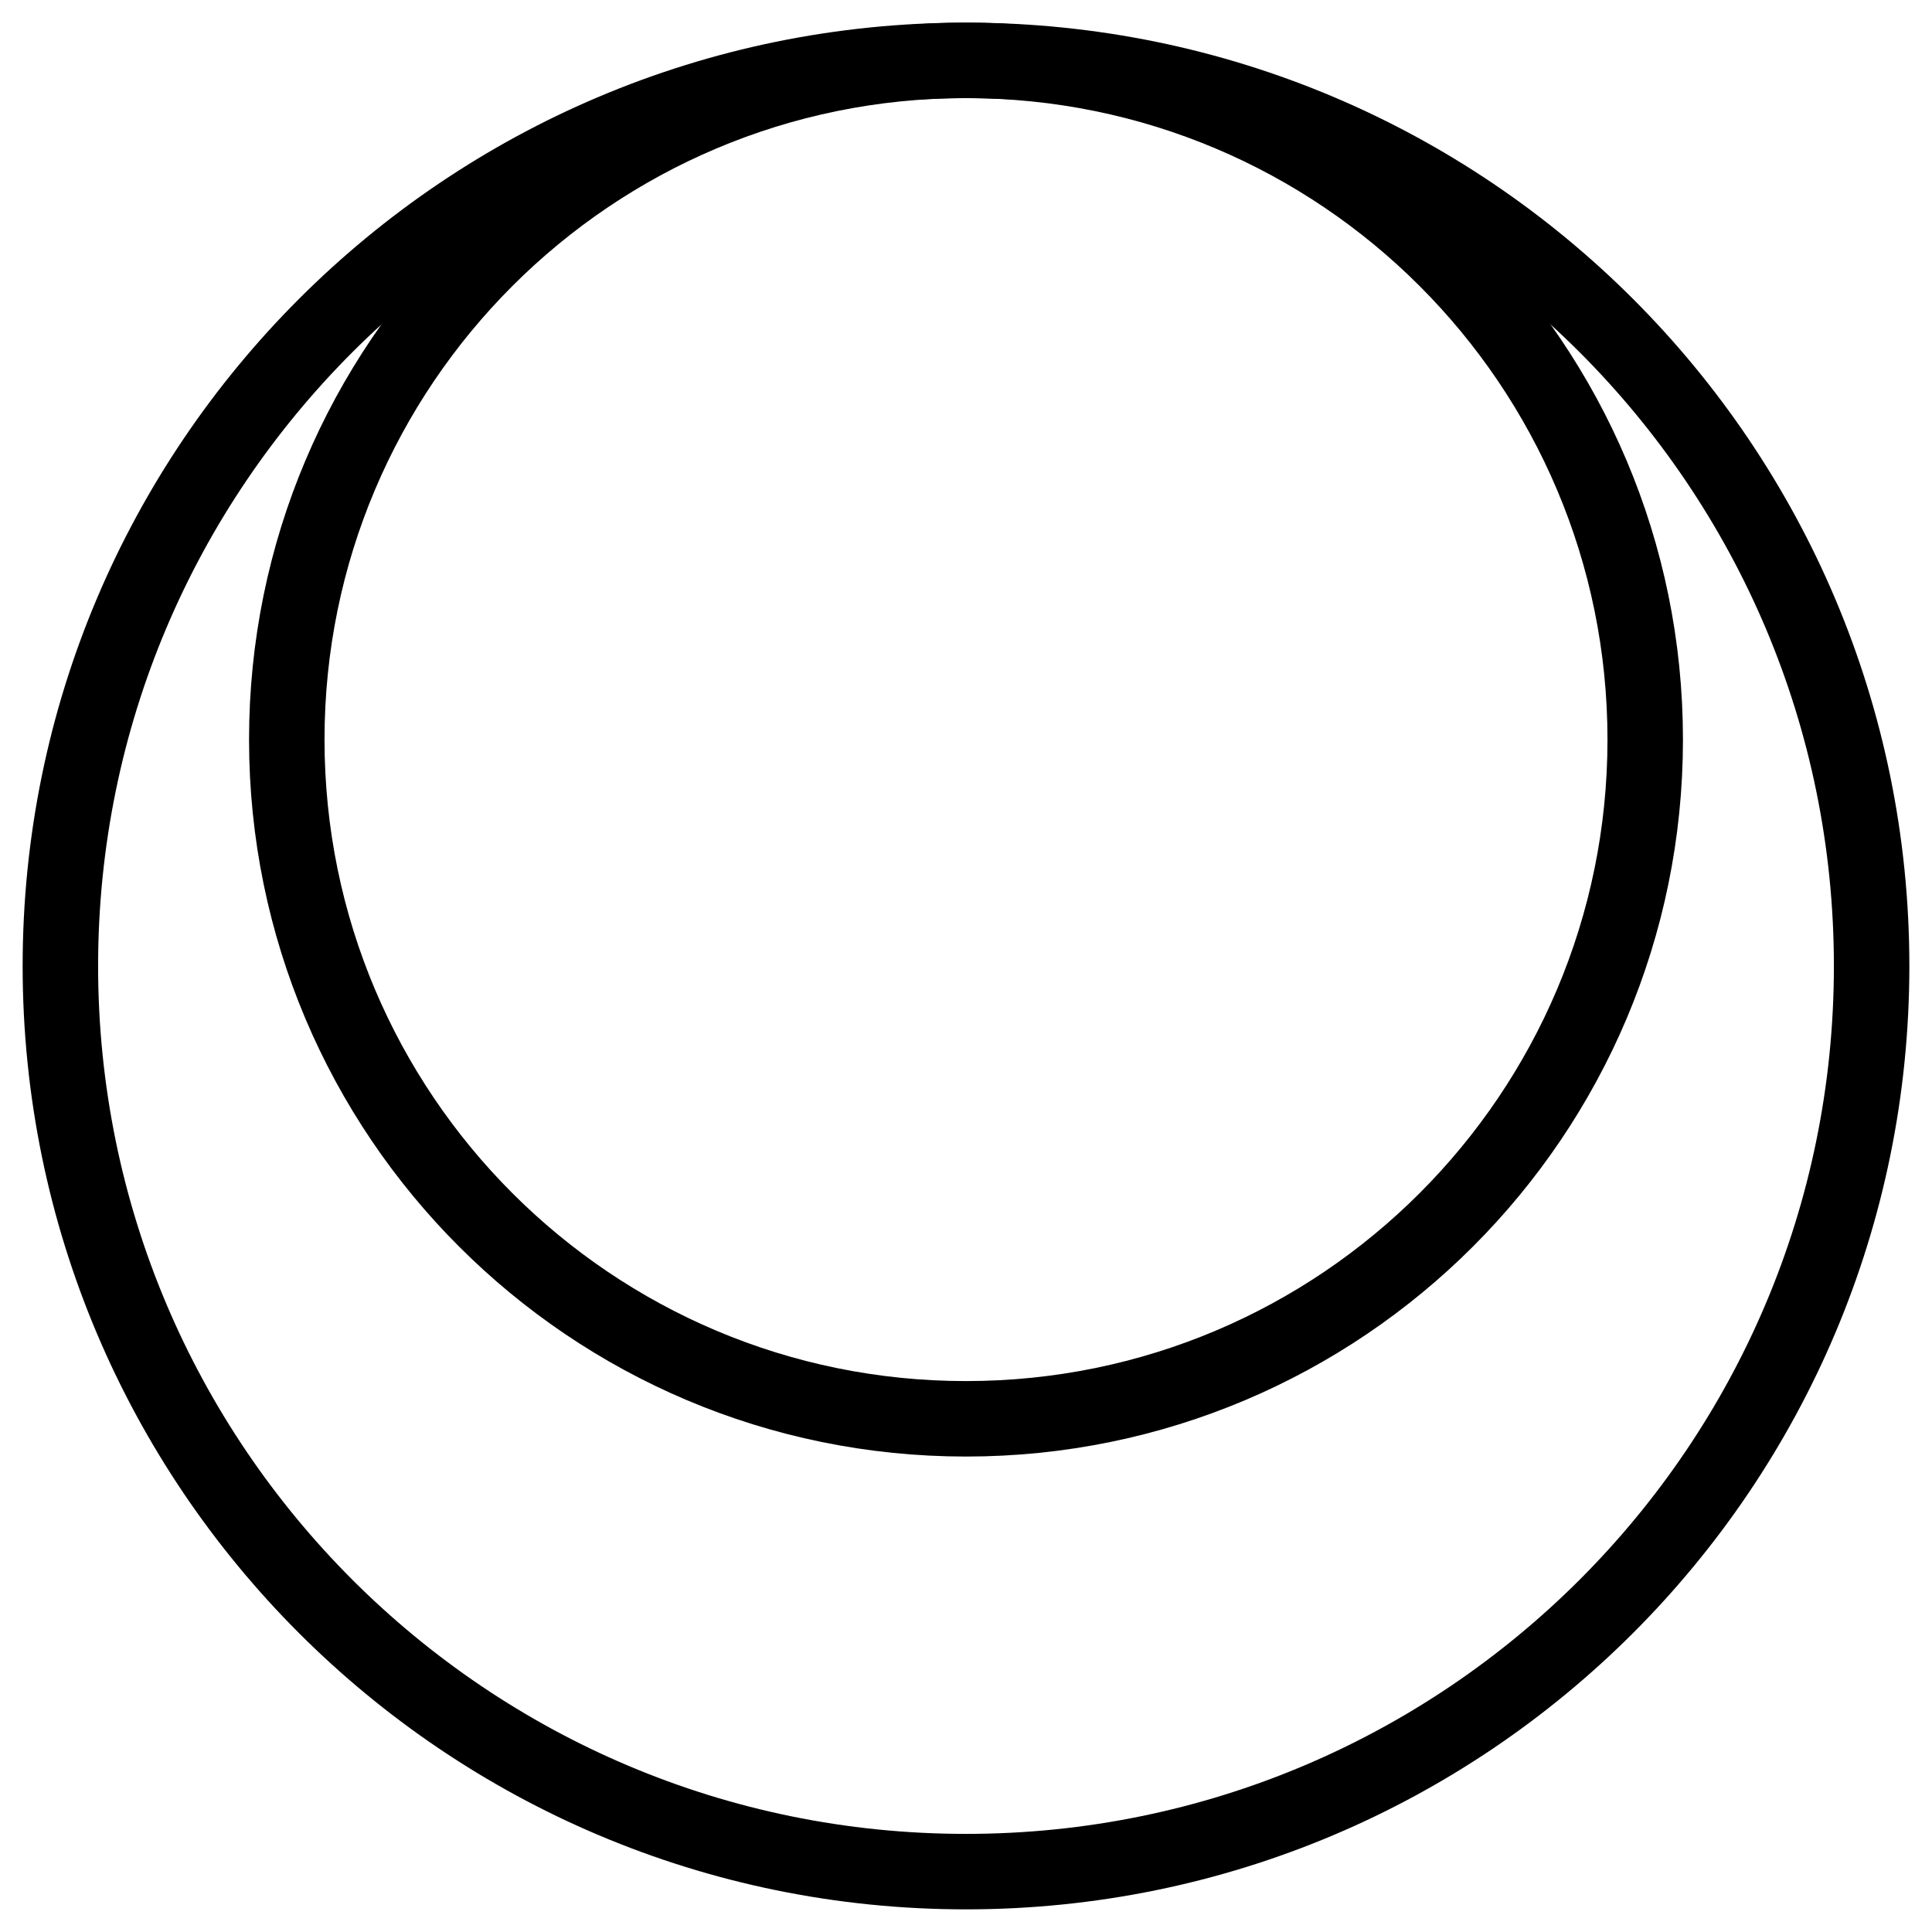
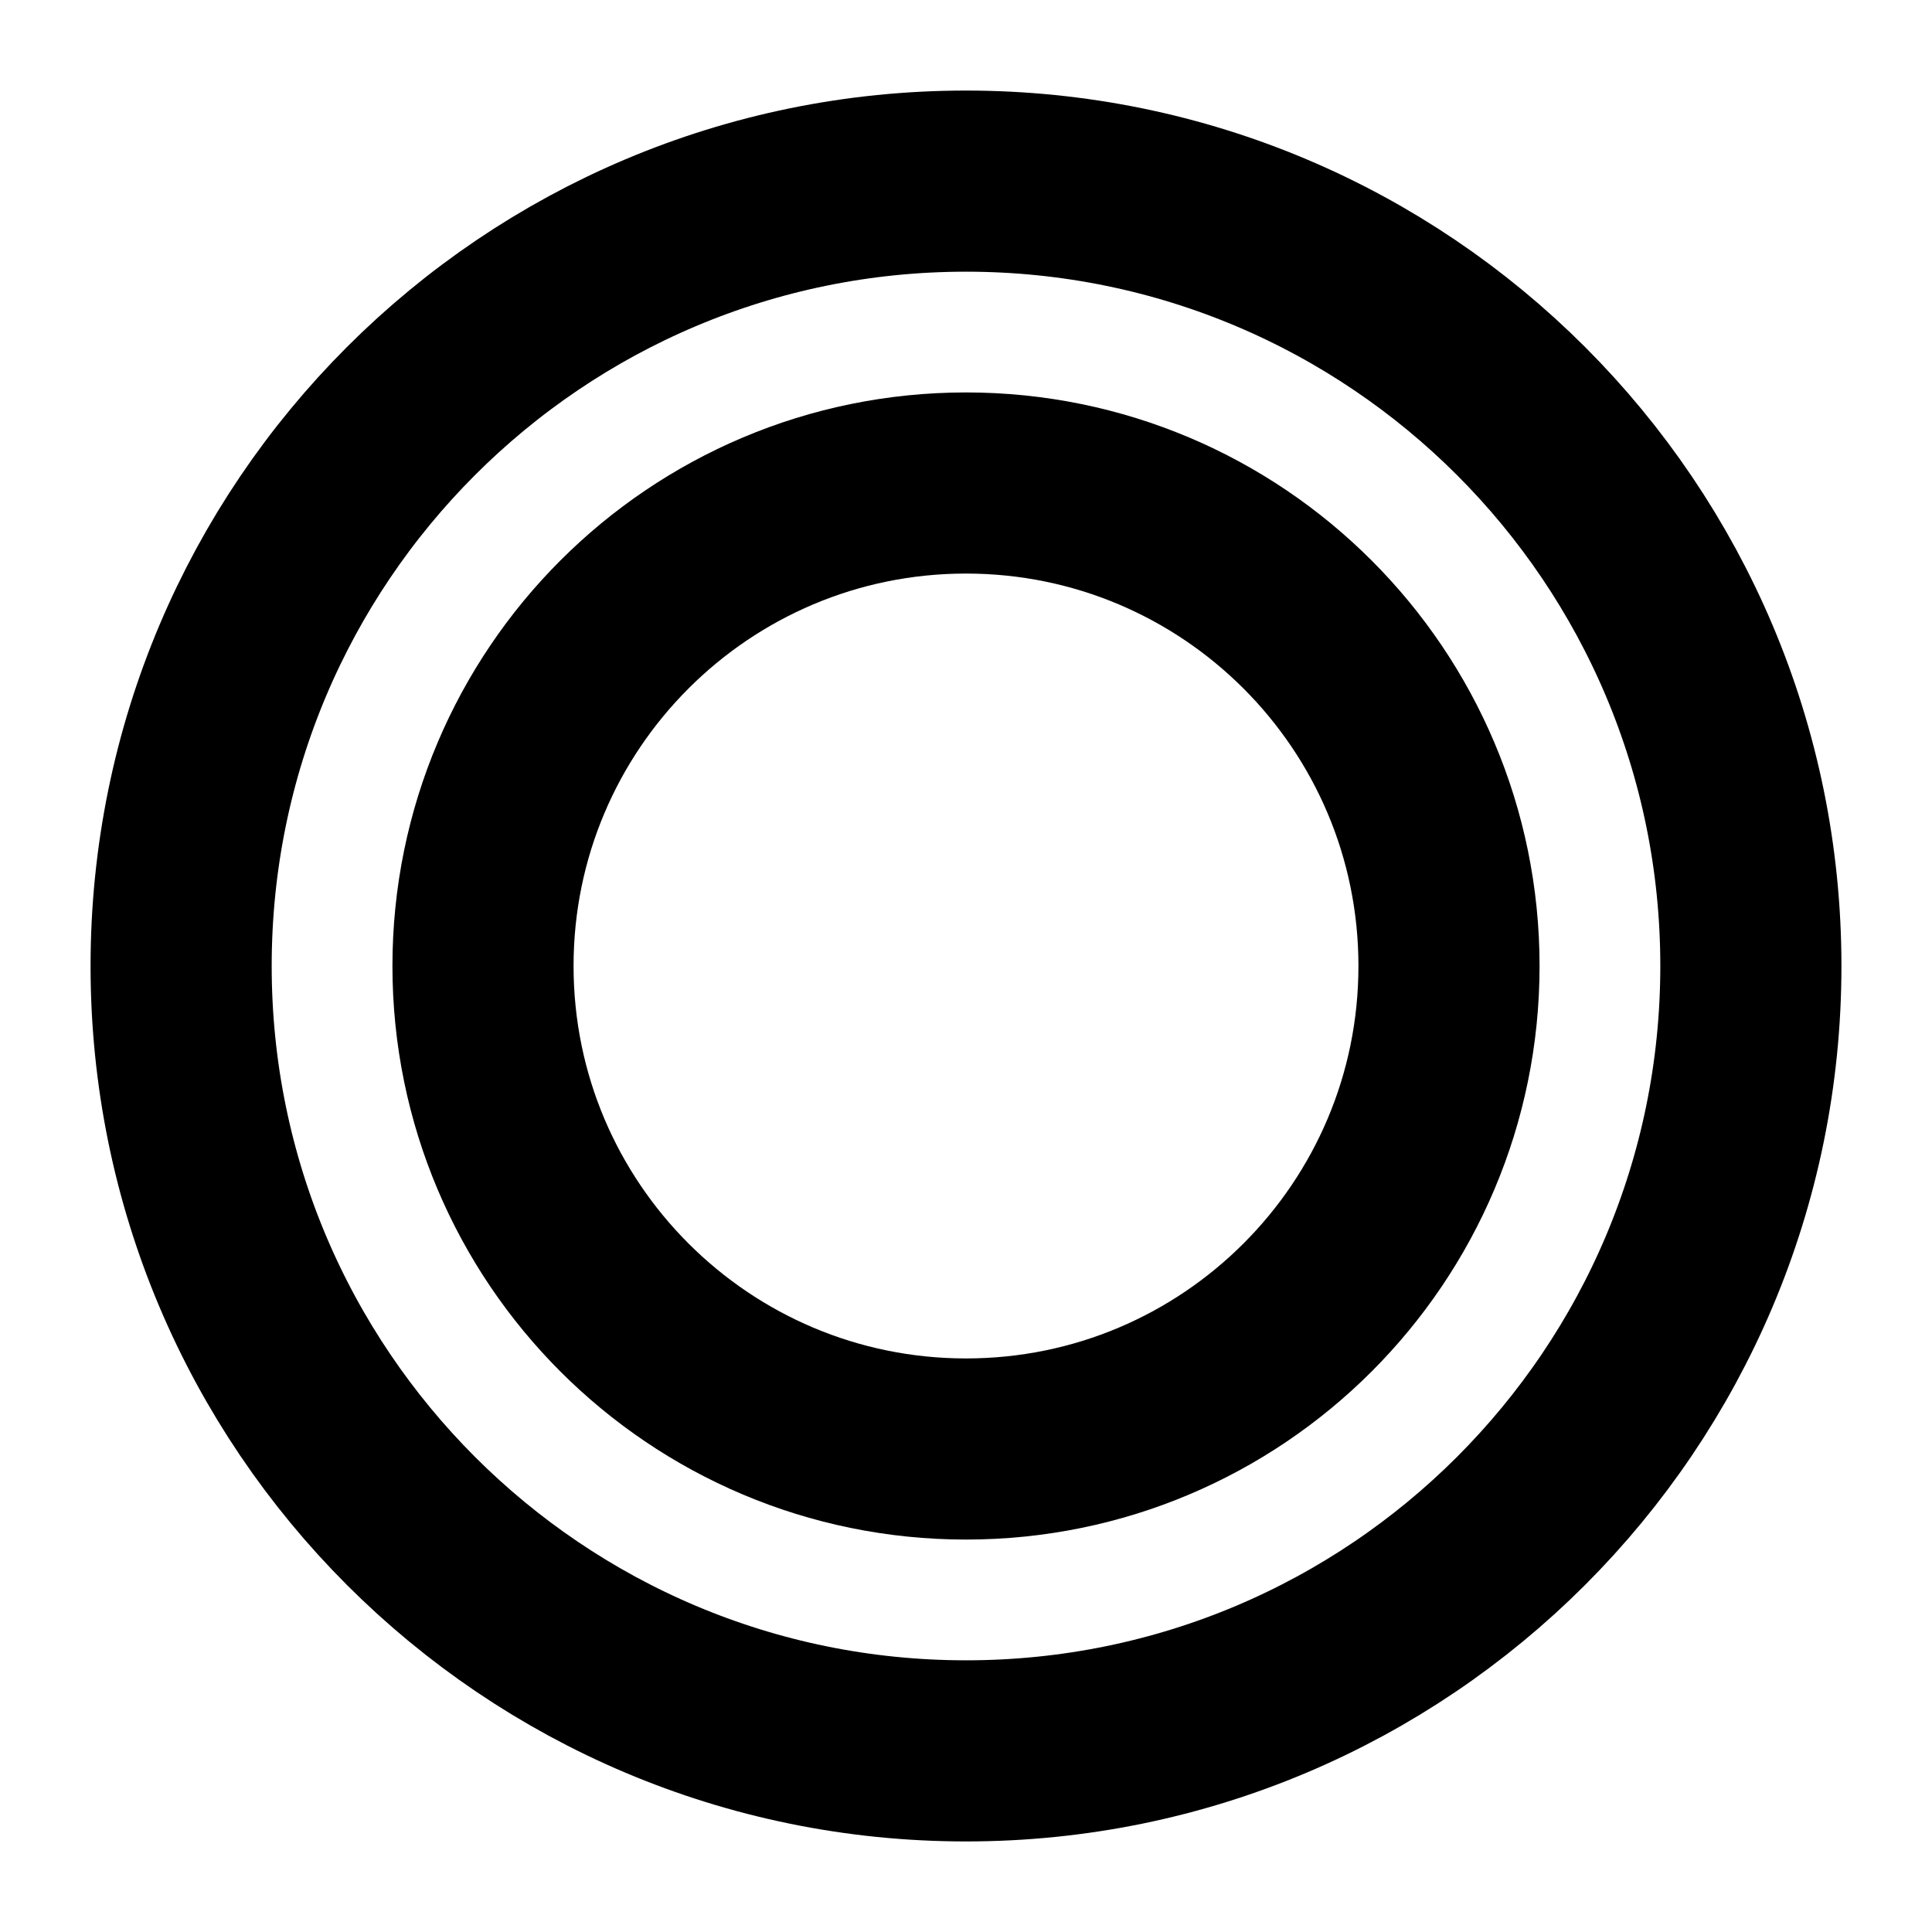
<svg xmlns="http://www.w3.org/2000/svg" width="128" height="128" version="1.1">
-   <circle cx="64" cy="64" r="60" stroke="black" fill="transparent" stroke-width="5" />
-   <circle cx="64" cy="49" r="45" stroke="black" fill="transparent" stroke-width="5" />
+   <circle cx="64" cy="64" r="52" stroke="black" fill="transparent" stroke-width="12" />
+   <circle cx="64" cy="64" r="32" stroke="black" fill="transparent" stroke-width="12" />
</svg>
